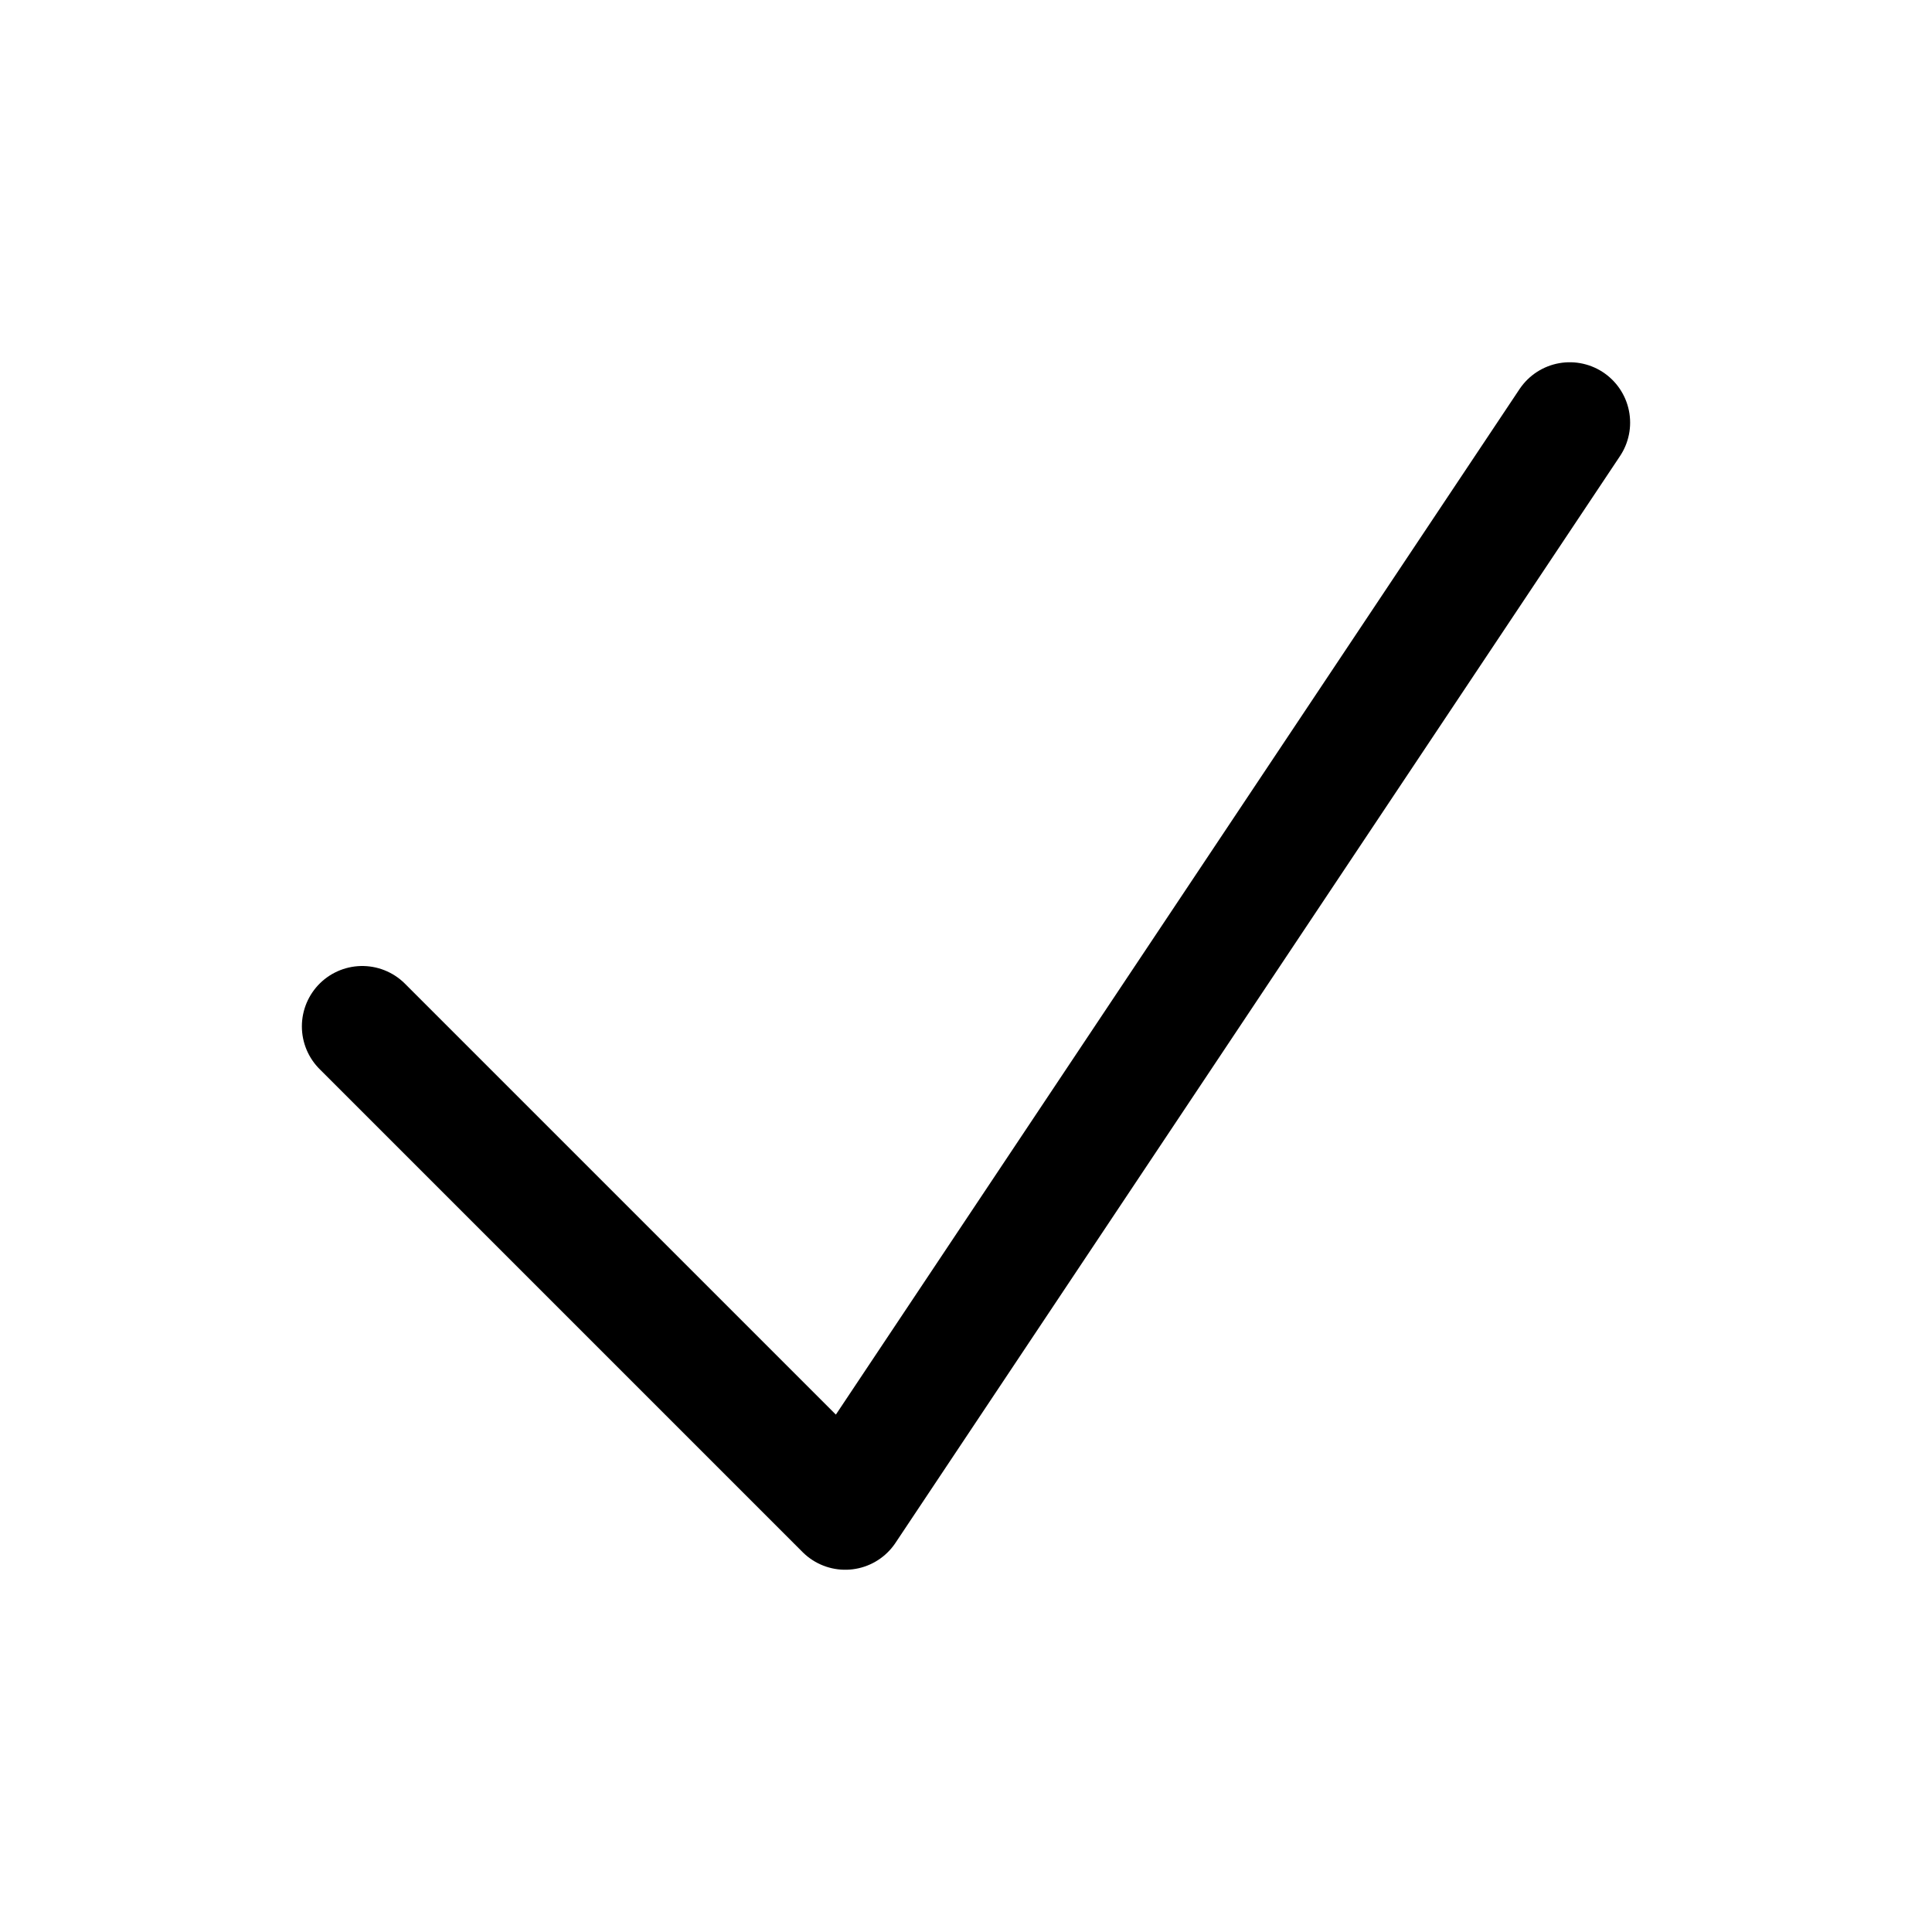
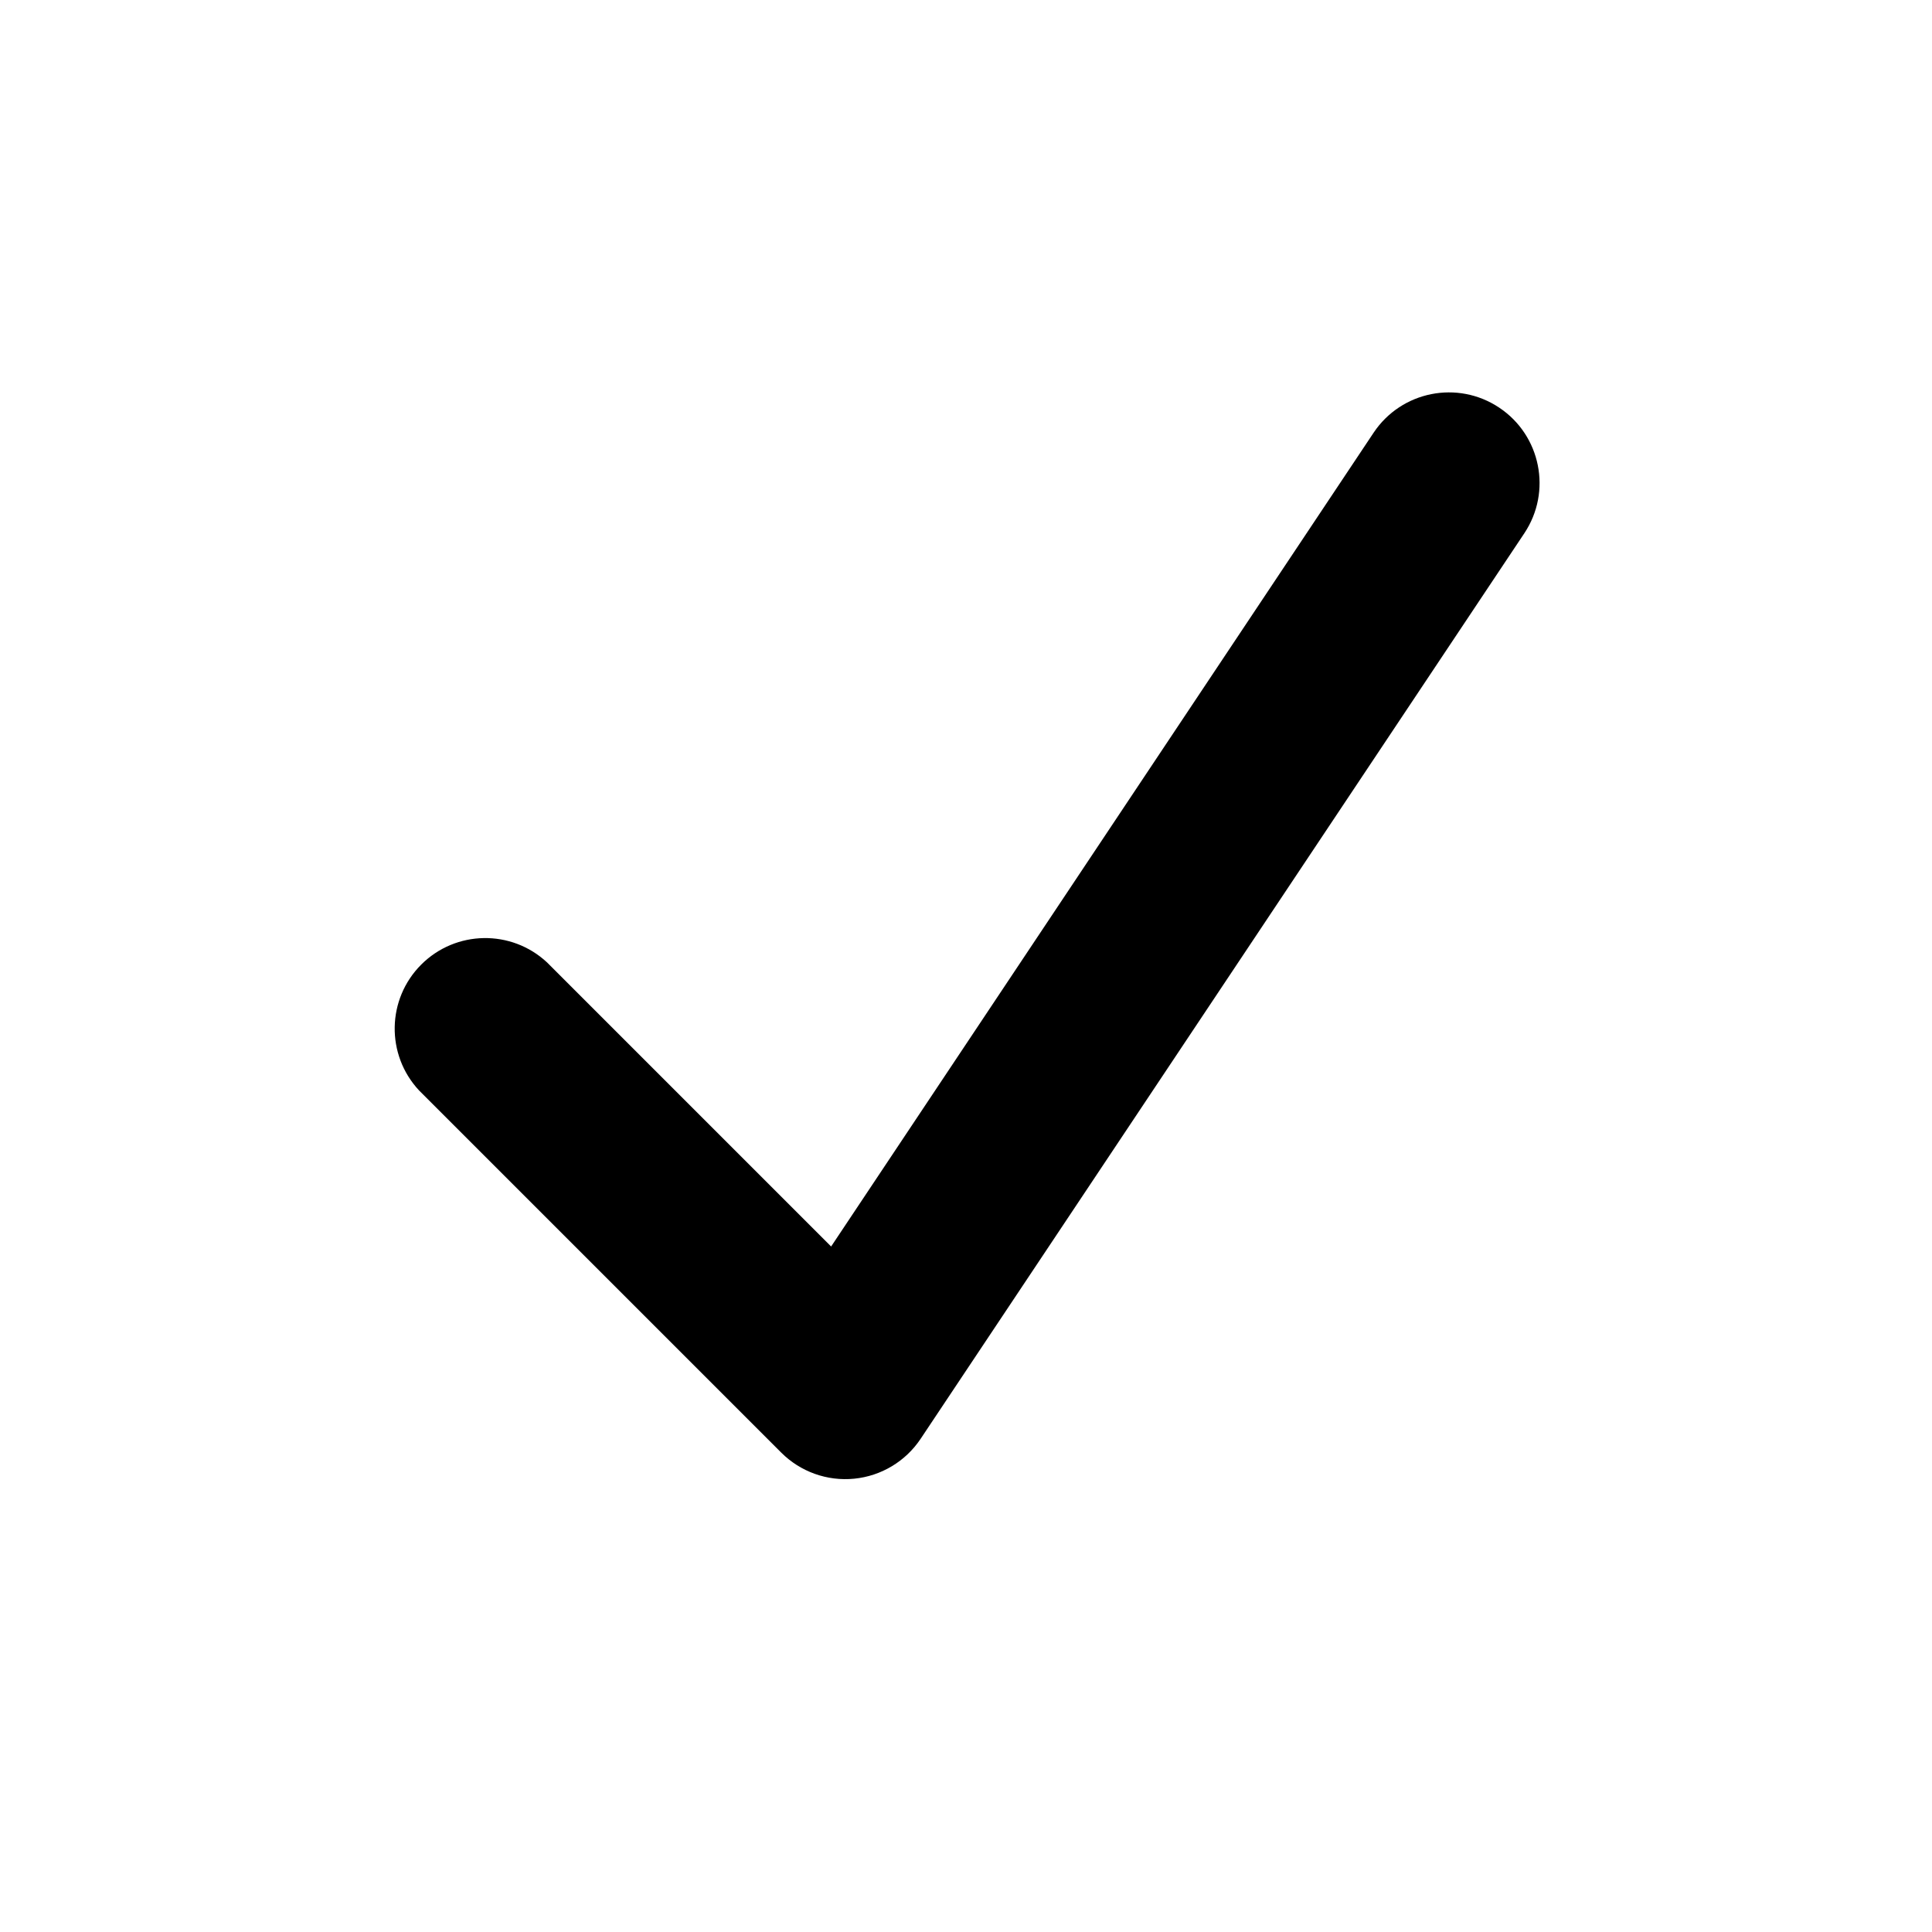
- <svg xmlns="http://www.w3.org/2000/svg" fill="none" viewBox="0 0 24 24" stroke-width="1.5" stroke="currentColor">
-   <path stroke-linecap="round" stroke-linejoin="round" d="m4.5 12.75 6 6 9-13.5" />
+ <svg xmlns="http://www.w3.org/2000/svg" viewBox="0 0 16 16" fill="currentColor" class="size-4">
+   <path fill-rule="evenodd" d="M12.416 3.376a.75.75 0 0 1 .208 1.04l-5 7.5a.75.75 0 0 1-1.154.114l-3-3a.75.75 0 0 1 1.06-1.06l2.353 2.353 4.493-6.74a.75.75 0 0 1 1.04-.207Z" clip-rule="evenodd" />
</svg>
